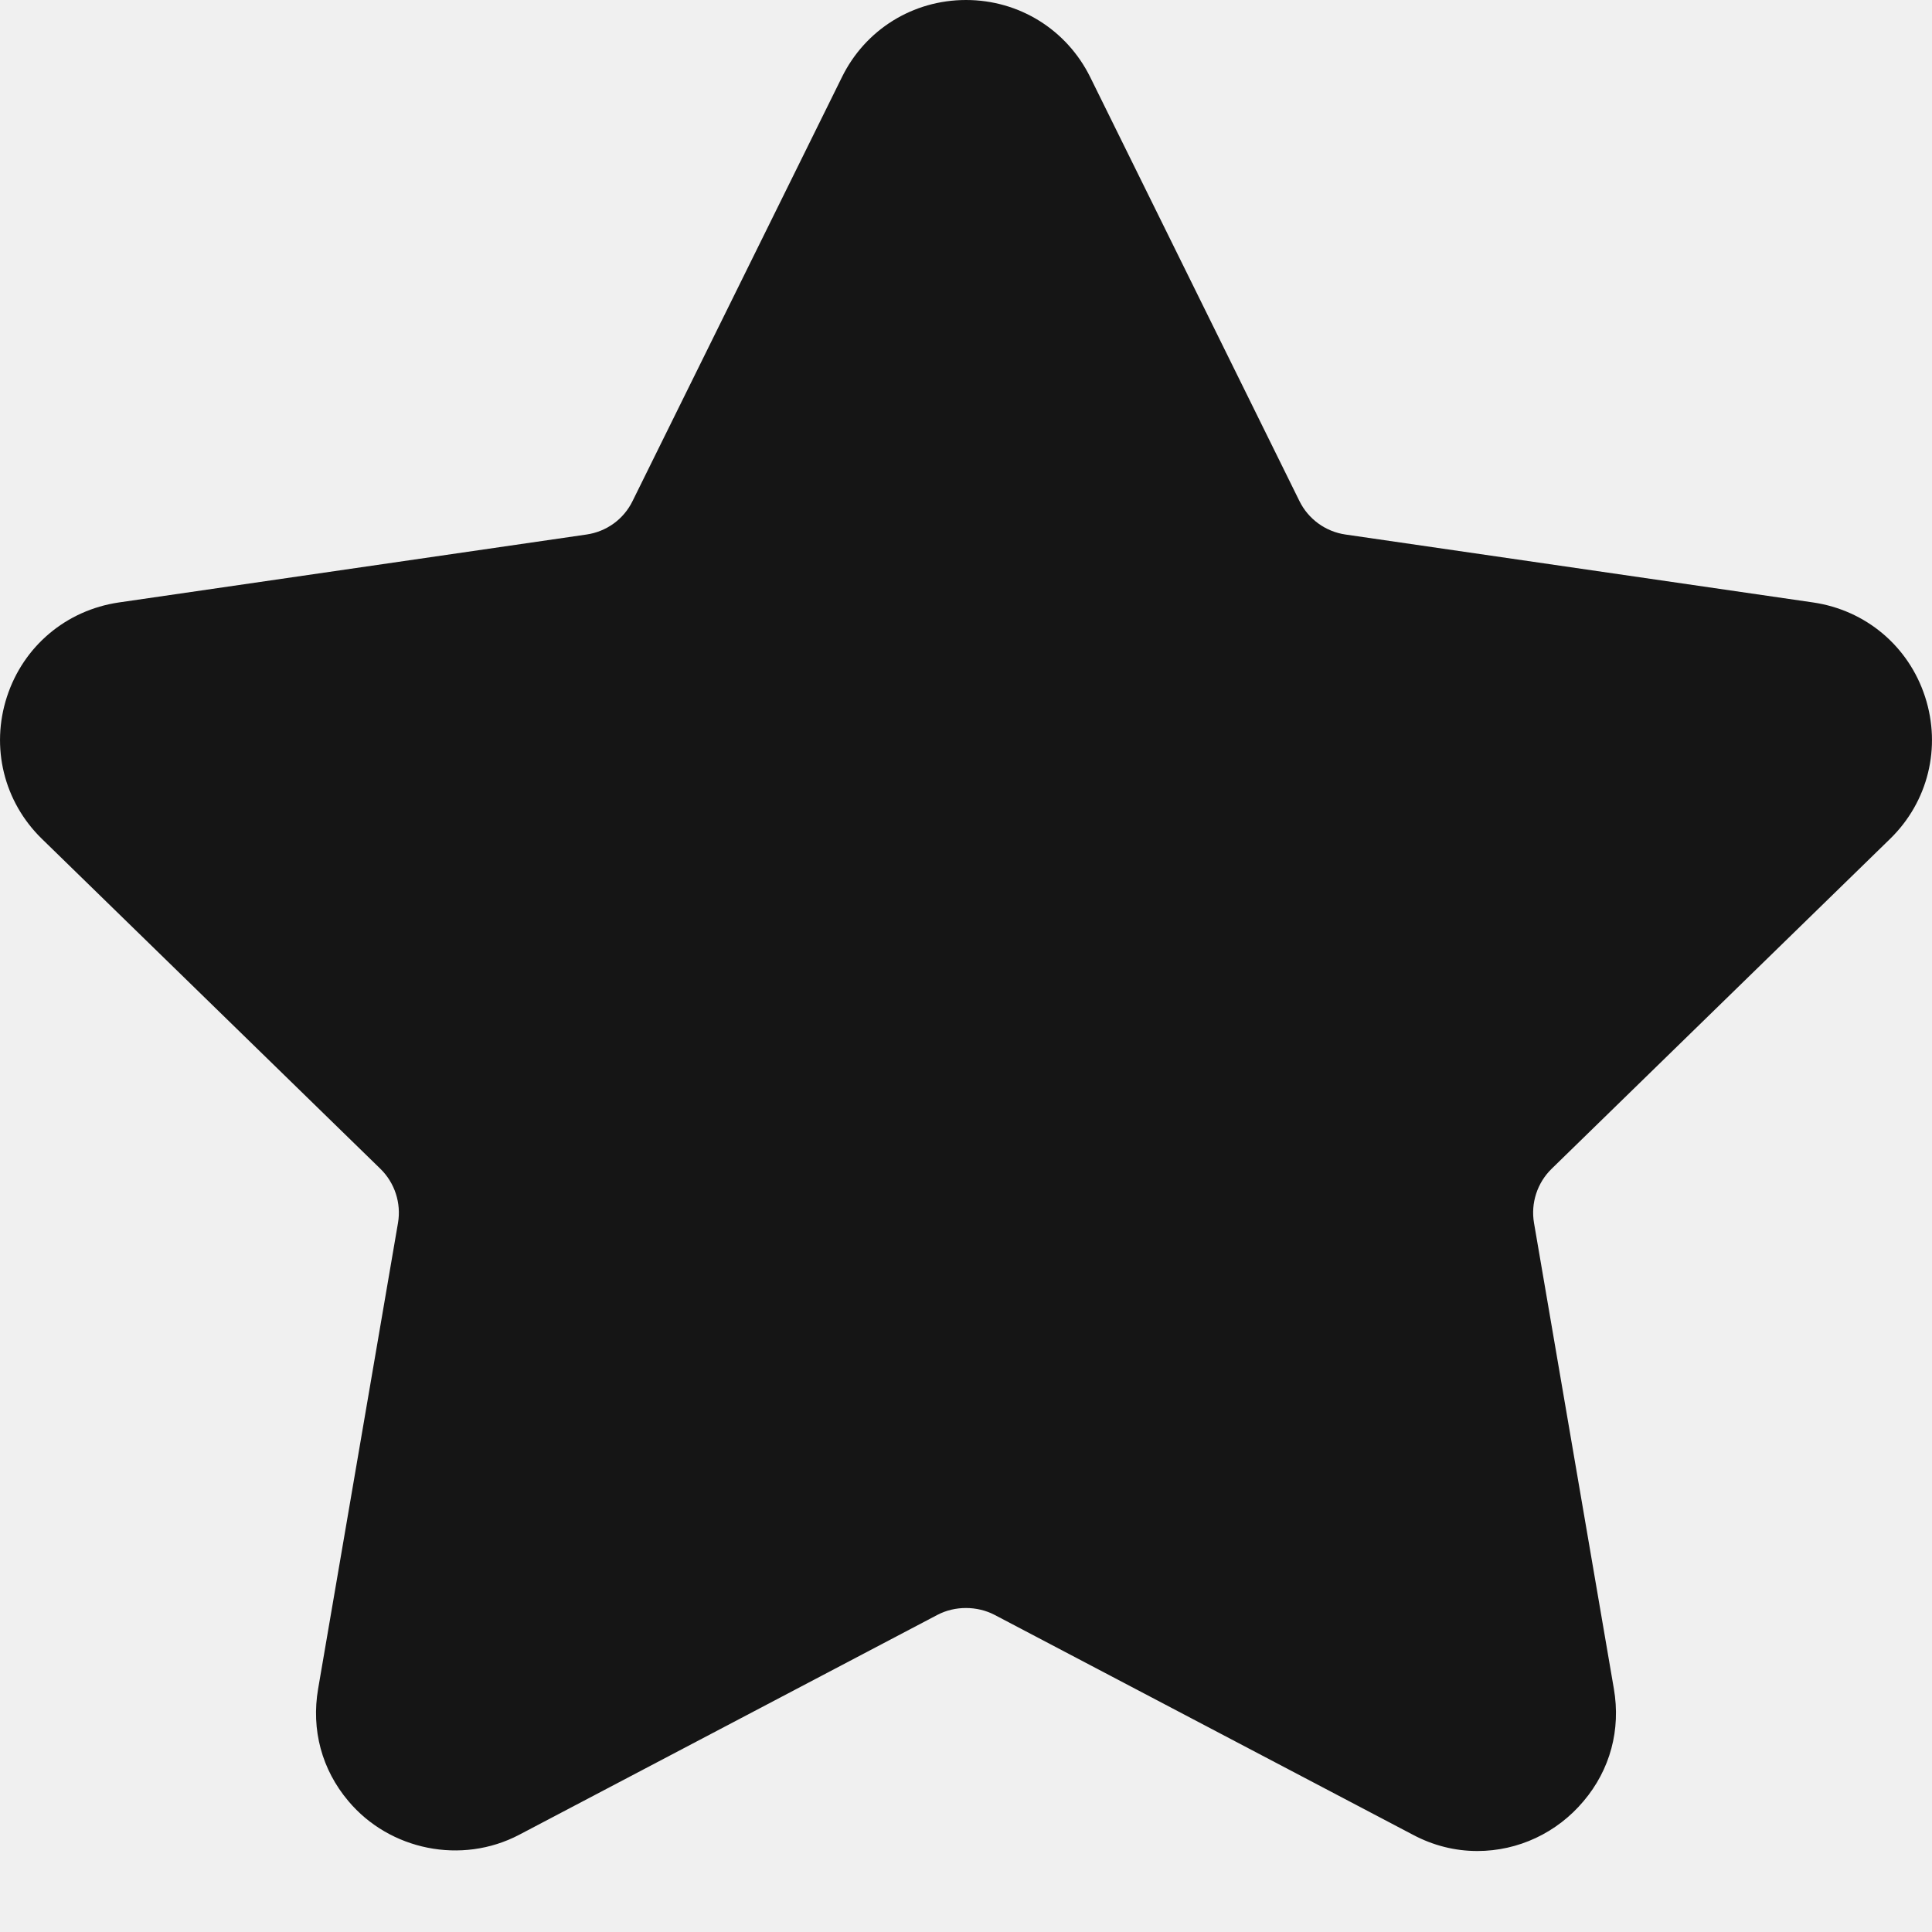
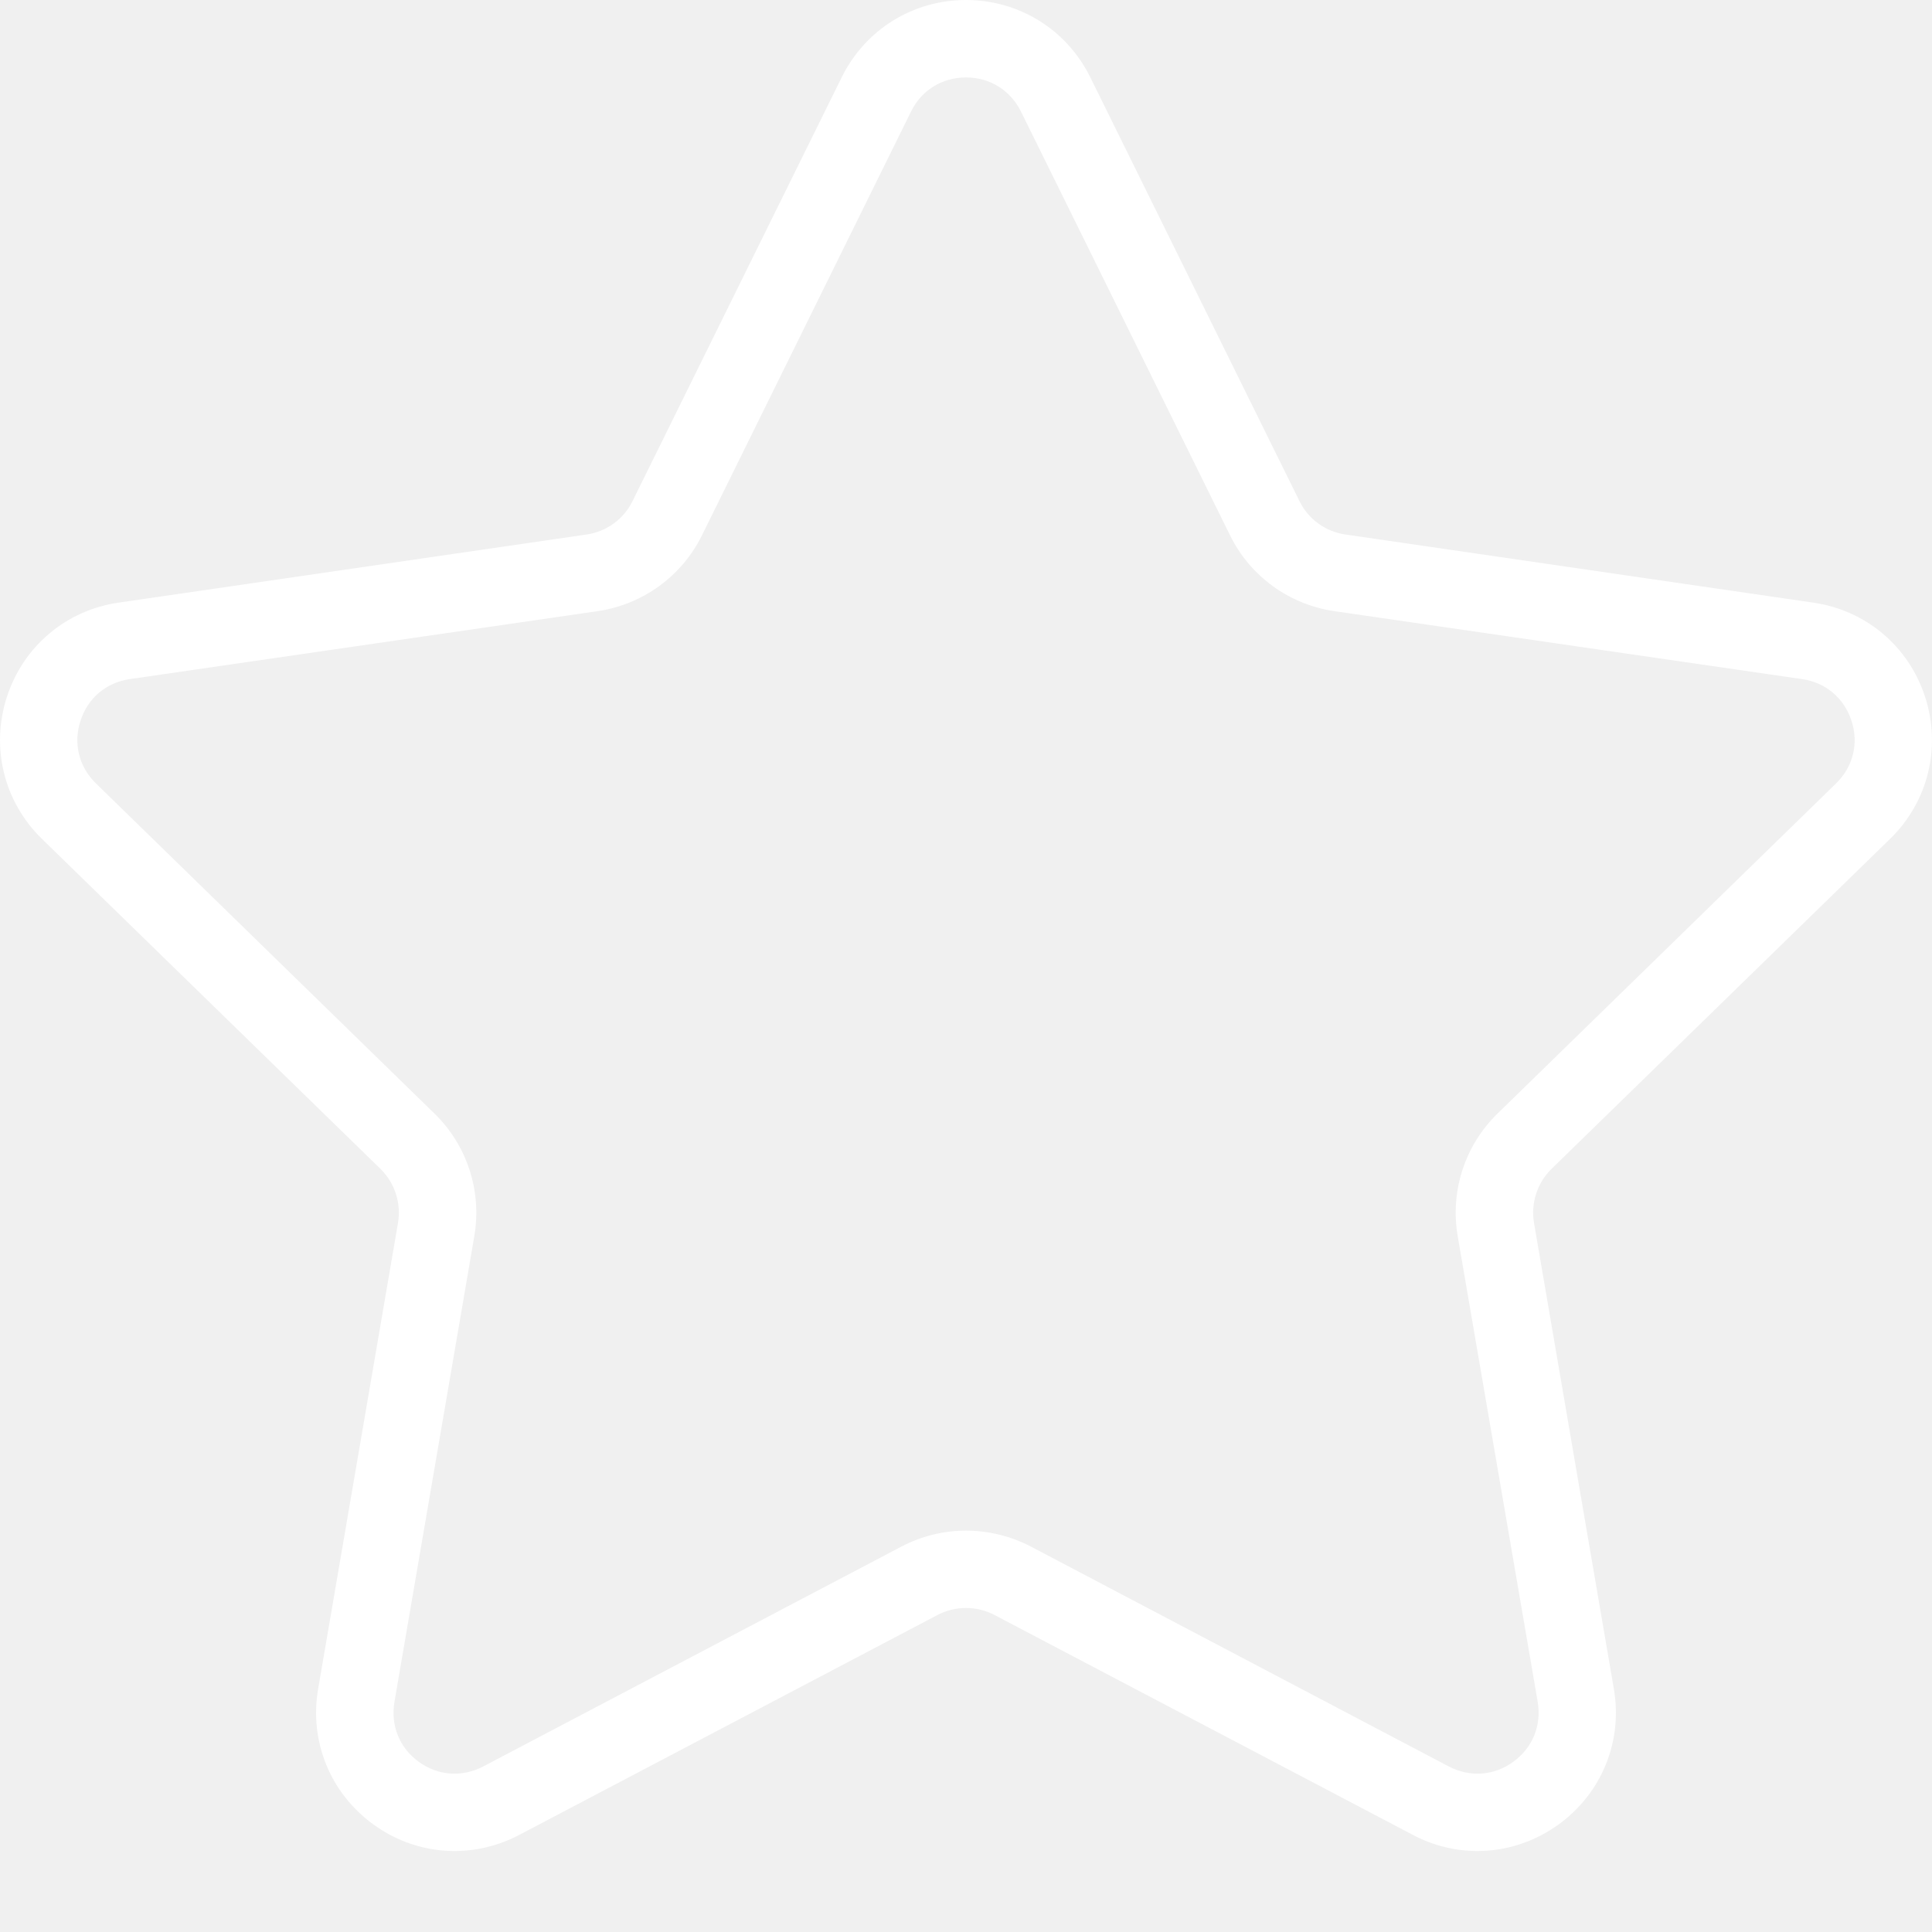
<svg xmlns="http://www.w3.org/2000/svg" width="12" height="12" viewBox="0 0 12 12" fill="none">
-   <path d="M11.74 5.21C11.976 4.98 12.059 4.642 11.957 4.328C11.855 4.014 11.589 3.79 11.262 3.742L8.357 3.32C8.233 3.302 8.126 3.224 8.071 3.112L6.772 0.48C6.626 0.184 6.33 0 6 0C5.67 0 5.374 0.184 5.229 0.48L3.929 3.112C3.874 3.225 3.767 3.302 3.643 3.32L0.738 3.742C0.411 3.79 0.145 4.014 0.043 4.328C-0.059 4.642 0.024 4.98 0.26 5.21L2.363 7.26C2.452 7.347 2.493 7.473 2.472 7.596L1.976 10.489C1.932 10.744 1.999 10.992 2.164 11.187C2.42 11.492 2.867 11.584 3.225 11.396L5.823 10.03C5.932 9.973 6.069 9.974 6.177 10.03L8.776 11.396C8.902 11.463 9.037 11.497 9.176 11.497C9.43 11.497 9.671 11.384 9.836 11.187C10.001 10.992 10.068 10.744 10.024 10.489L9.528 7.596C9.507 7.473 9.548 7.347 9.637 7.26L11.74 5.21Z" fill="#151515" />
+   <path d="M11.74 5.21C11.976 4.98 12.059 4.642 11.957 4.328C11.855 4.014 11.589 3.79 11.262 3.743L8.357 3.32C8.233 3.302 8.126 3.225 8.071 3.112L6.772 0.48C6.626 0.184 6.33 0 6 0C5.67 0 5.374 0.184 5.228 0.48L3.929 3.112C3.874 3.225 3.767 3.302 3.643 3.32L0.737 3.743C0.411 3.79 0.145 4.014 0.043 4.328C-0.059 4.642 0.024 4.98 0.26 5.21L2.363 7.26C2.452 7.347 2.493 7.473 2.472 7.596L1.976 10.49C1.92 10.815 2.051 11.137 2.318 11.331C2.585 11.526 2.932 11.551 3.225 11.397L5.823 10.031C5.934 9.973 6.066 9.973 6.177 10.031L8.776 11.397C8.902 11.464 9.04 11.497 9.177 11.497C9.354 11.497 9.531 11.441 9.682 11.331C9.949 11.137 10.08 10.815 10.024 10.49L9.528 7.596C9.507 7.473 9.548 7.347 9.637 7.26L11.74 5.21ZM9.054 7.678L9.551 10.571C9.576 10.717 9.519 10.856 9.399 10.943C9.279 11.03 9.13 11.04 8.999 10.972L6.401 9.605C6.275 9.54 6.137 9.507 6 9.507C5.863 9.507 5.725 9.54 5.599 9.606L3.001 10.972C2.87 11.04 2.721 11.03 2.601 10.943C2.481 10.856 2.425 10.717 2.45 10.571L2.946 7.678C2.994 7.398 2.901 7.113 2.698 6.916L0.596 4.866C0.49 4.763 0.454 4.617 0.5 4.477C0.545 4.336 0.66 4.239 0.806 4.218L3.712 3.796C3.992 3.755 4.235 3.579 4.36 3.325L5.659 0.692C5.724 0.56 5.852 0.481 6 0.481C6.148 0.481 6.275 0.56 6.341 0.692L7.64 3.325C7.765 3.579 8.007 3.755 8.288 3.796L11.193 4.218C11.34 4.239 11.454 4.336 11.5 4.477C11.546 4.617 11.51 4.763 11.404 4.866L9.302 6.916C9.099 7.113 9.006 7.398 9.054 7.678Z" fill="#fff" />
</svg>
